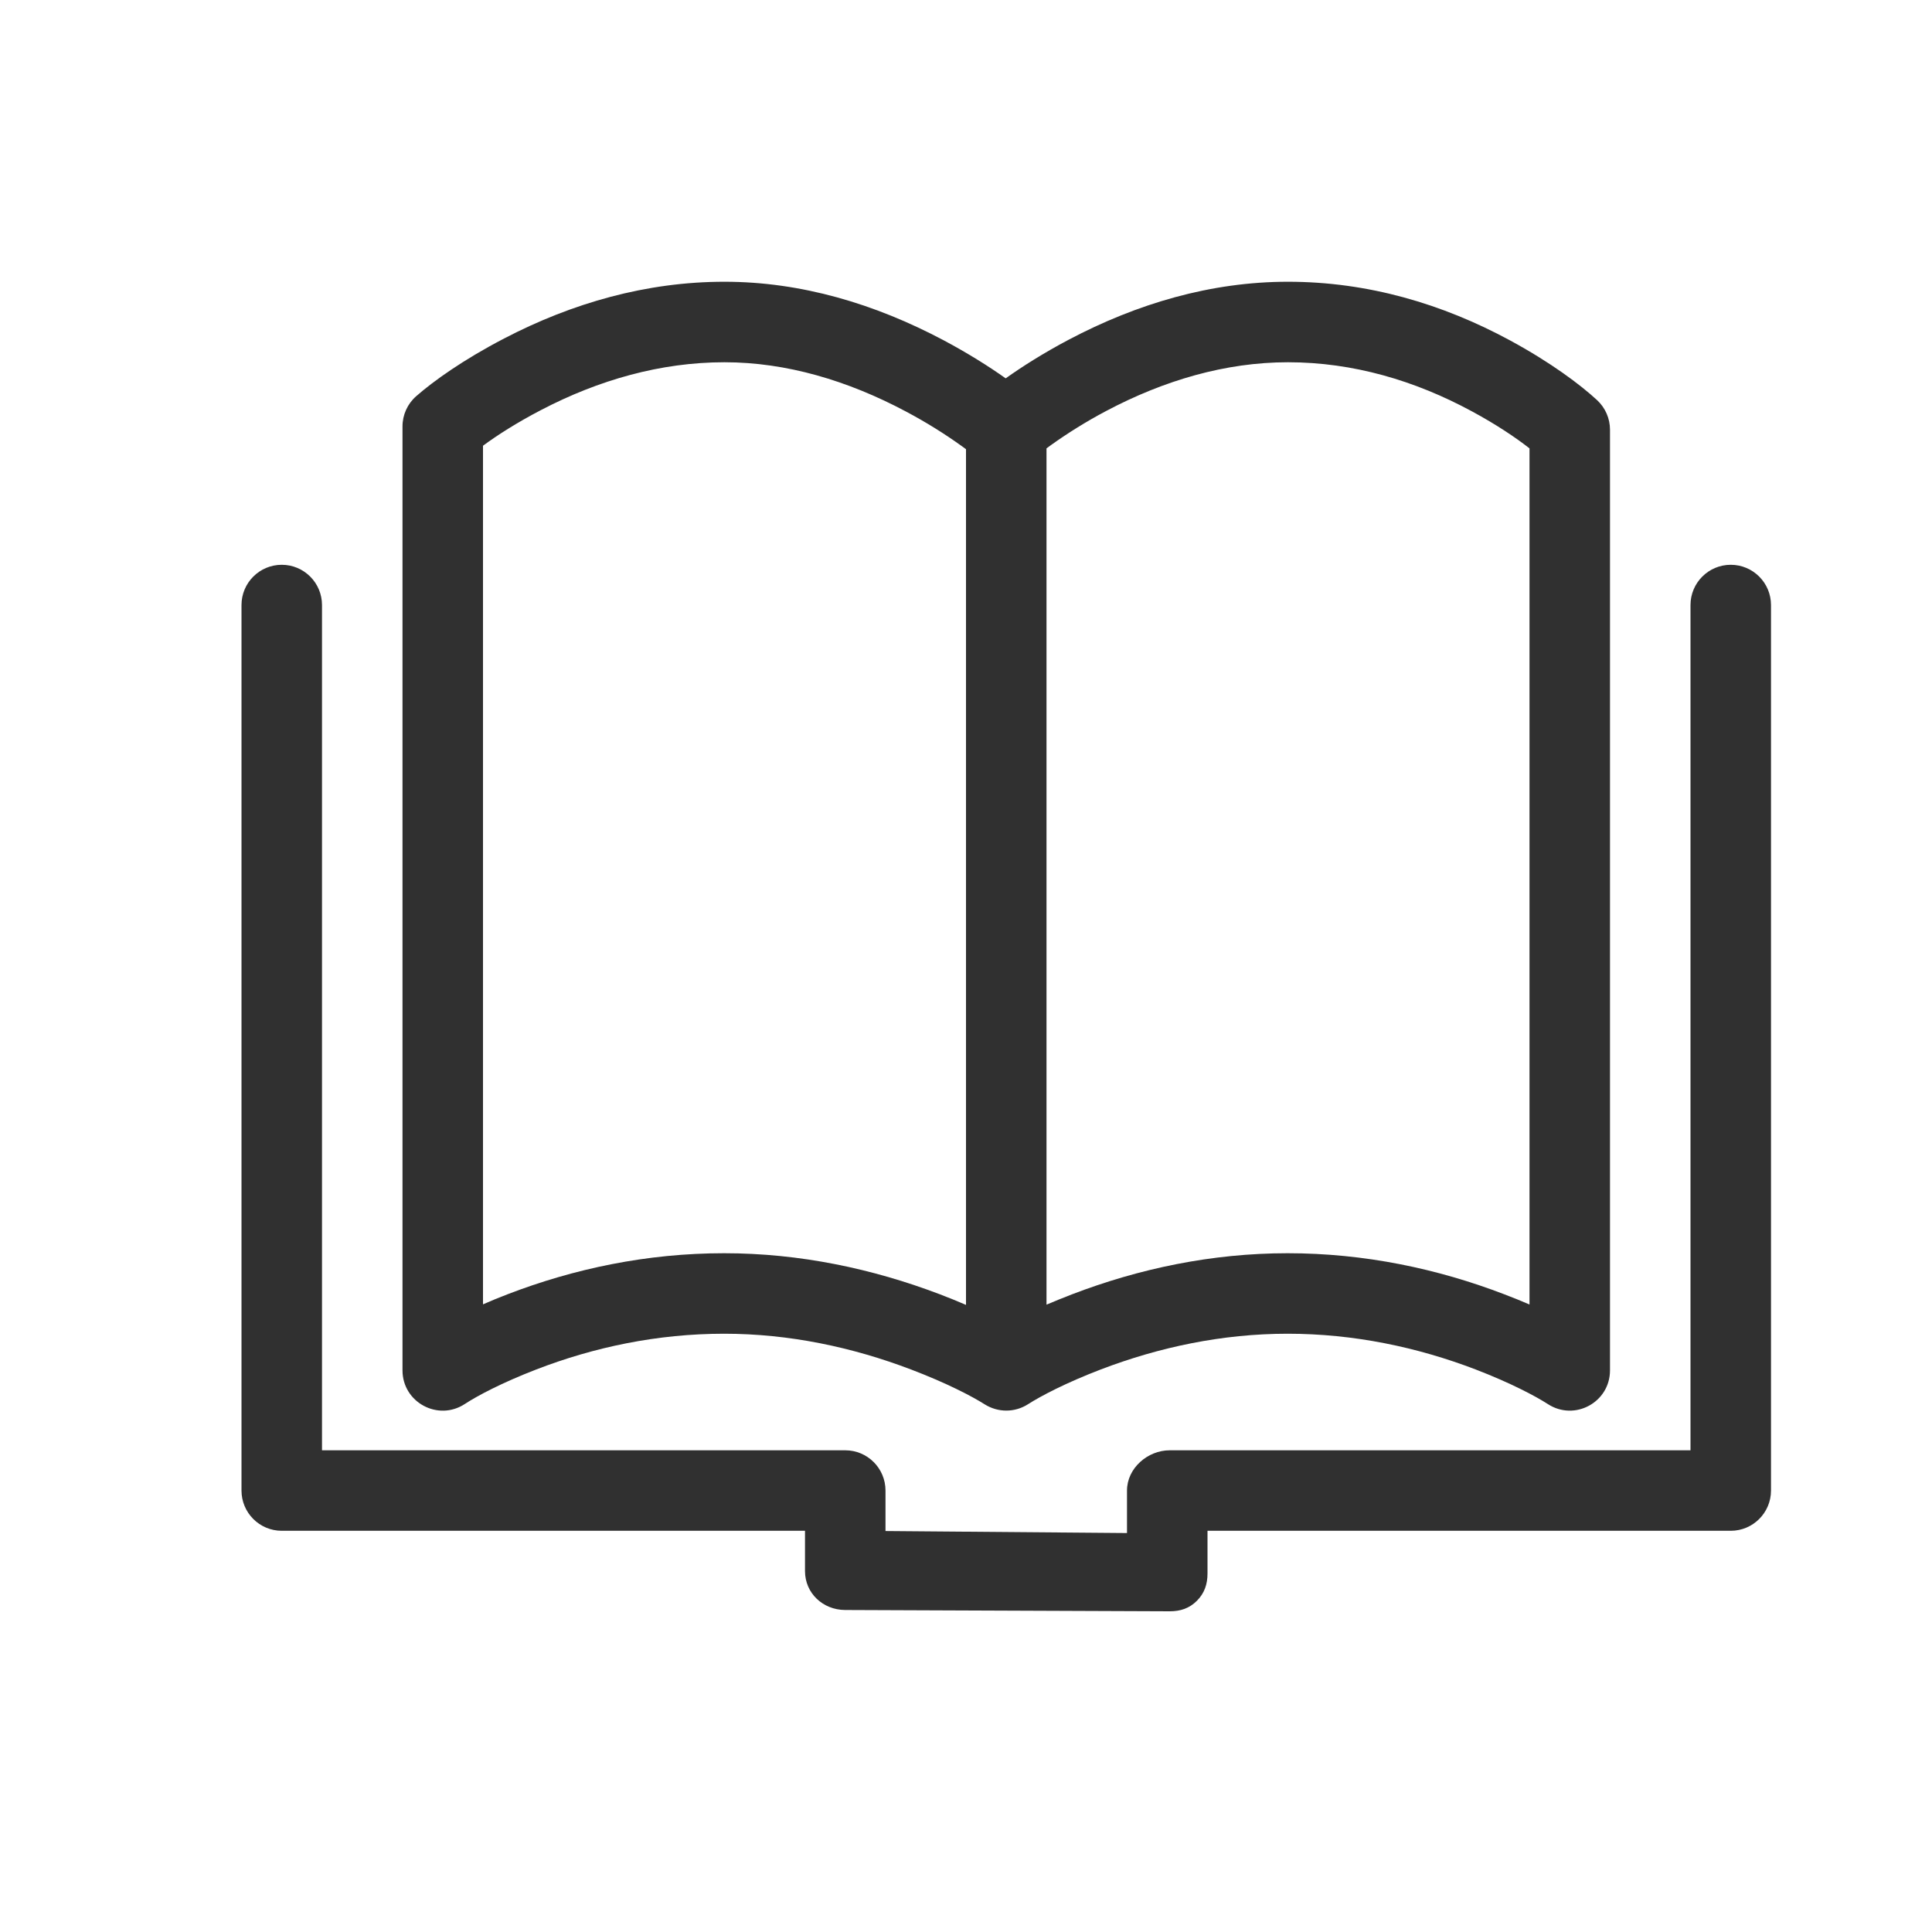
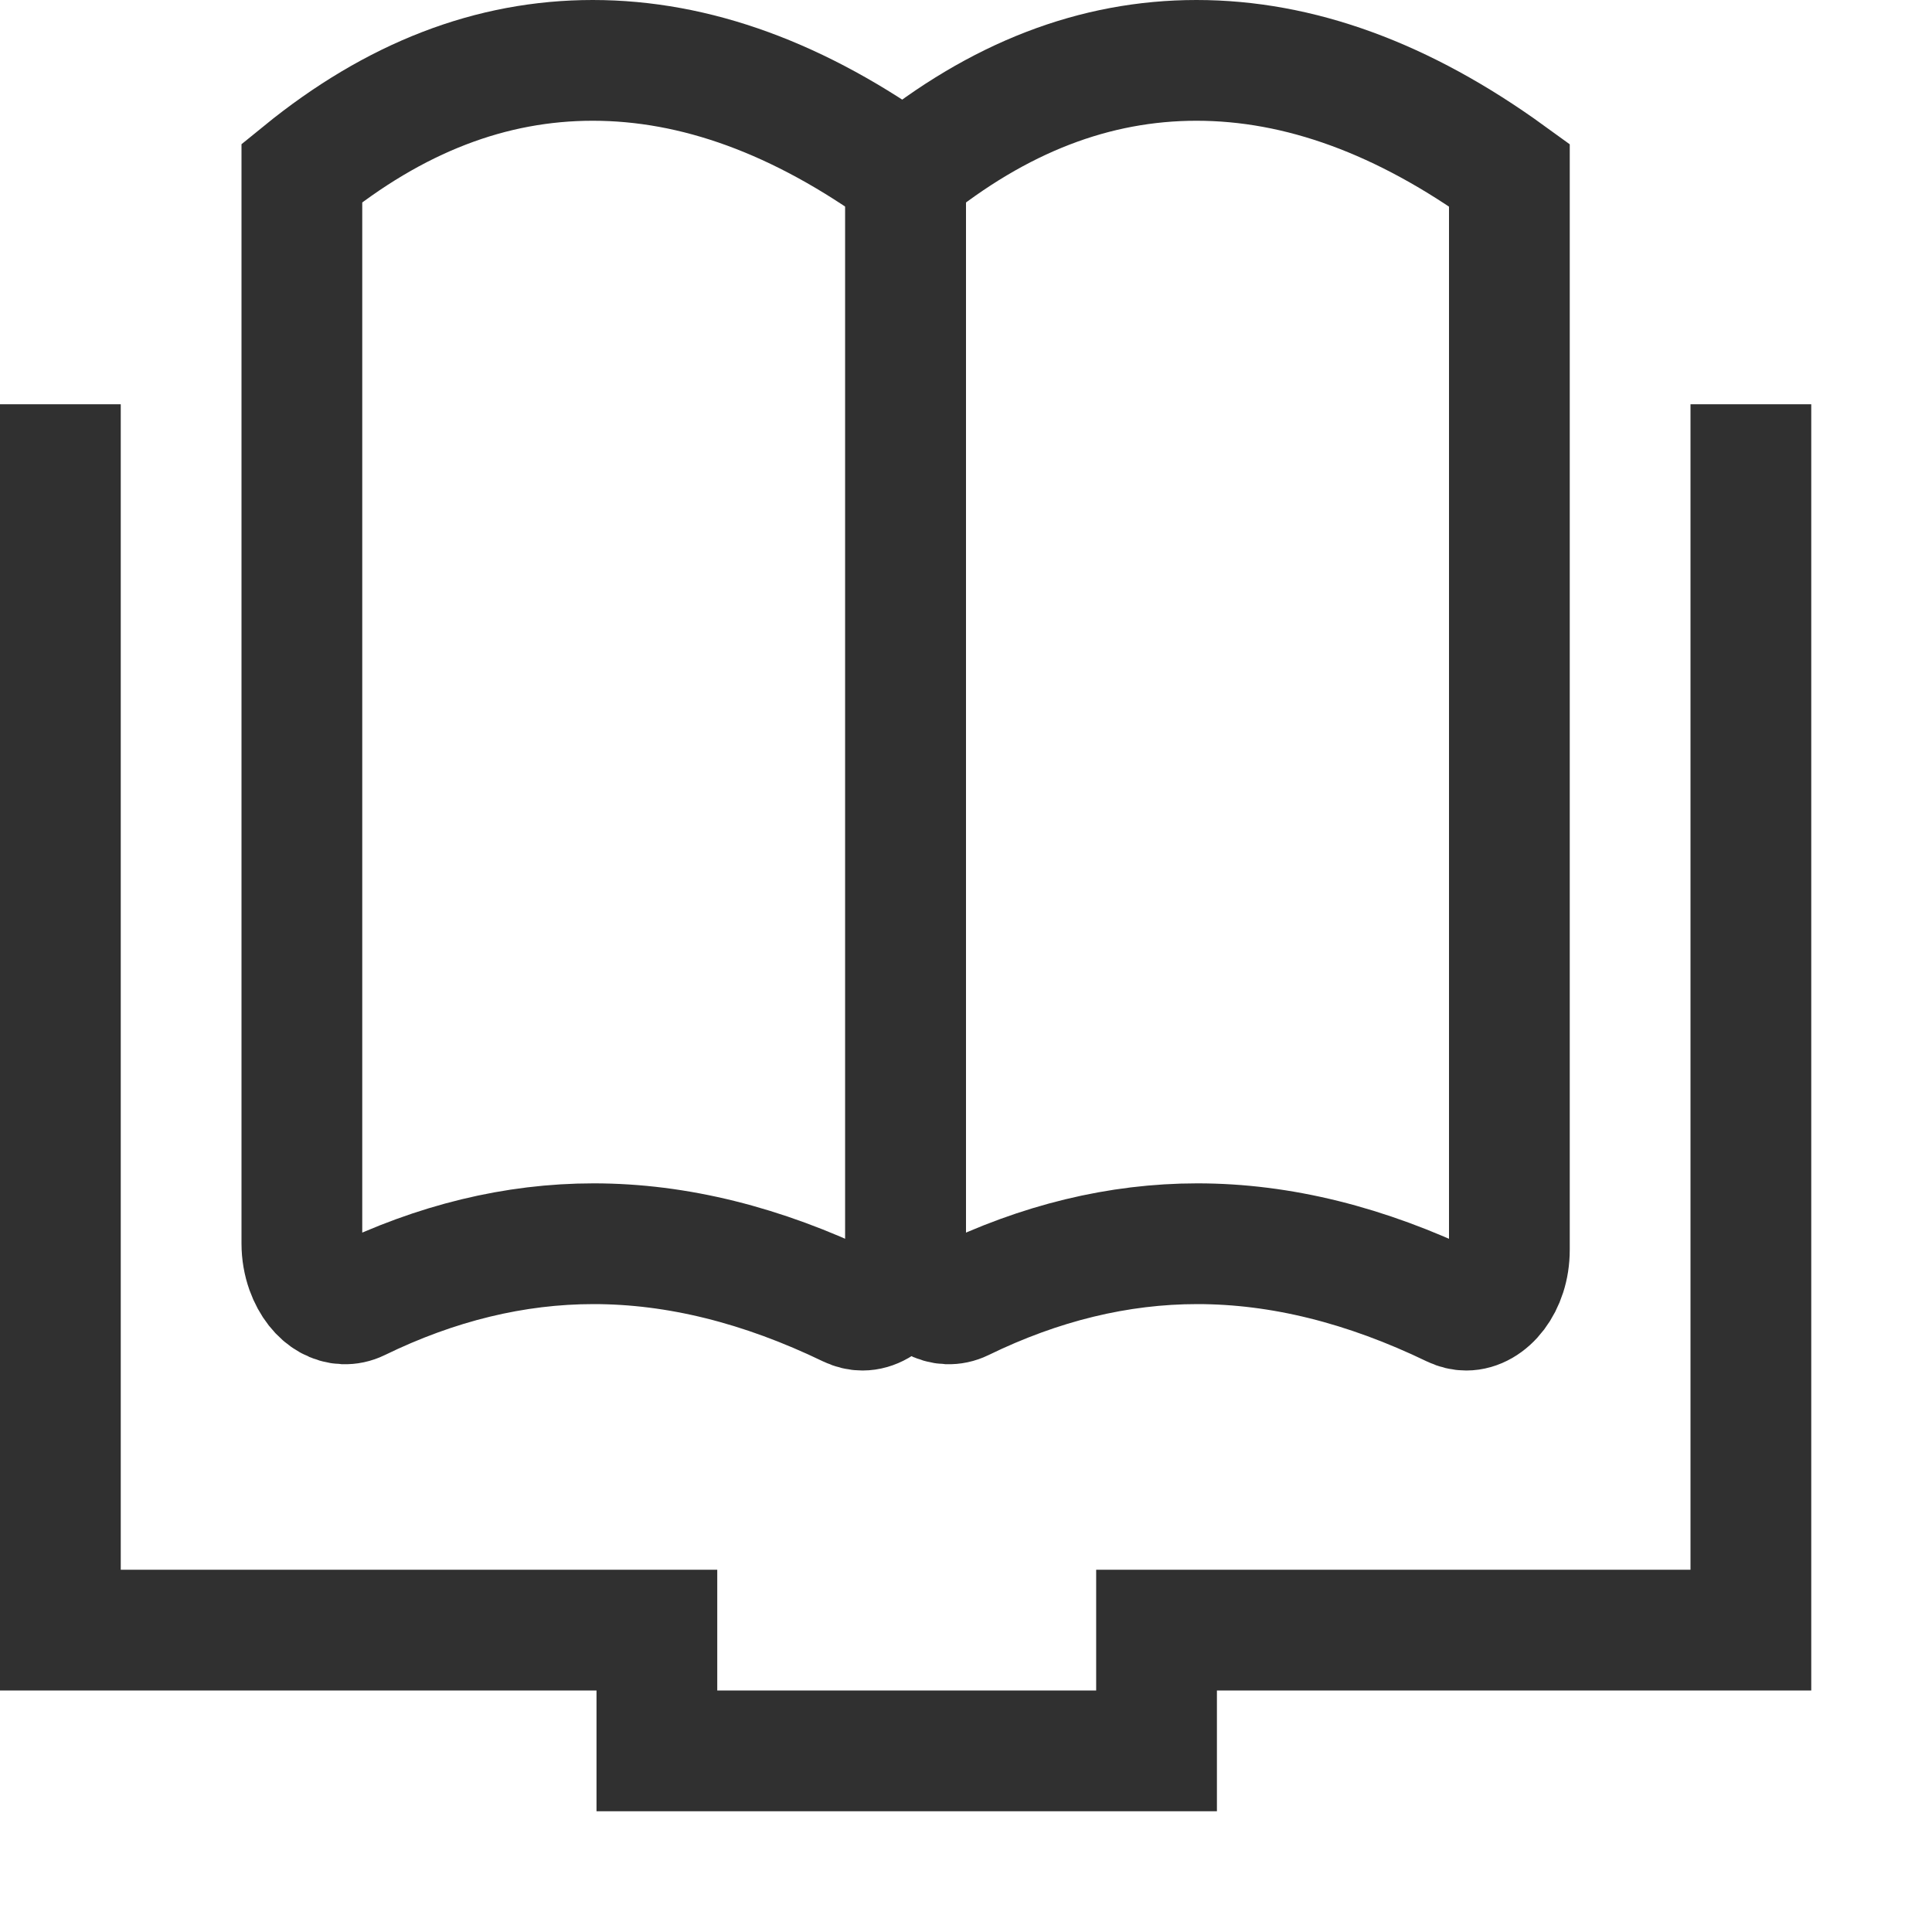
- <svg xmlns="http://www.w3.org/2000/svg" width="24px" height="24px" viewBox="0 0 24 24" version="1.1">
+ <svg xmlns="http://www.w3.org/2000/svg" width="16px" height="16px" viewBox="0 0 16 16" version="1.1">
  <defs />
  <g id="reading" stroke="none" stroke-width="1" fill="none" fill-rule="evenodd">
-     <path d="M13,16.207 C13.099,16.165 13.204,16.122 13.316,16.079 C14.148,15.76 15.051,15.568 15.995,15.568 C16.95,15.568 17.858,15.76 18.689,16.079 C18.799,16.121 18.903,16.163 19,16.205 L19,5.57 C18.832,5.438 18.589,5.274 18.283,5.109 C17.579,4.728 16.809,4.5 16,4.5 C15.223,4.5 14.457,4.726 13.74,5.106 C13.487,5.24 13.259,5.384 13.06,5.526 C13.039,5.542 13.019,5.556 13,5.57 L13,16.207 Z M12,16.21 L12,5.58 C11.981,5.566 11.96,5.551 11.938,5.535 C11.737,5.391 11.507,5.246 11.252,5.111 C10.532,4.728 9.769,4.5 9,4.5 C8.205,4.5 7.436,4.721 6.724,5.092 C6.418,5.251 6.172,5.41 6,5.537 L6,16.203 C6.094,16.162 6.195,16.12 6.302,16.079 C7.13,15.76 8.036,15.568 8.995,15.568 C9.936,15.568 10.839,15.76 11.675,16.078 C11.79,16.122 11.899,16.166 12,16.21 Z M13.272,4.222 C14.123,3.772 15.042,3.5 16,3.5 C16.991,3.5 17.919,3.774 18.759,4.229 C19.263,4.502 19.631,4.778 19.84,4.971 C19.942,5.066 20,5.199 20,5.338 L20,17.023 C20,17.42 19.561,17.658 19.228,17.442 C19.071,17.341 18.762,17.178 18.331,17.012 C17.607,16.735 16.818,16.568 15.995,16.568 C15.183,16.568 14.399,16.735 13.674,17.012 C13.241,17.178 12.929,17.342 12.77,17.444 C12.606,17.549 12.397,17.549 12.232,17.445 C12.071,17.343 11.755,17.179 11.319,17.013 C10.589,16.735 9.804,16.568 8.995,16.568 C8.168,16.568 7.381,16.734 6.662,17.012 C6.234,17.177 5.928,17.34 5.774,17.441 C5.442,17.659 5,17.421 5,17.023 L5,5.297 C5,5.153 5.062,5.016 5.171,4.921 C5.384,4.734 5.756,4.468 6.262,4.205 C7.107,3.765 8.029,3.5 9,3.5 C9.951,3.5 10.868,3.774 11.722,4.227 C12.028,4.39 12.287,4.554 12.493,4.7 C12.699,4.553 12.961,4.387 13.272,4.222 Z M21.5,7.016 C21.776,7.016 22,7.24 22,7.516 L22,18.516 C22,18.792 21.776,19.016 21.5,19.016 L15,19.016 L15,19.547 C15,19.68 14.962,19.792 14.868,19.886 C14.774,19.98 14.663,20.016 14.531,20.016 L14.528,20.016 L10.497,20 C10.222,19.998 10,19.791 10,19.516 L10,19.016 L3.5,19.016 C3.224,19.016 3,18.792 3,18.516 L3,7.516 C3,7.24 3.224,7.016 3.5,7.016 C3.776,7.016 4,7.24 4,7.516 L4,18.016 L10.5,18.016 C10.776,18.016 11,18.24 11,18.516 L11,19.019 L14,19.044 L14,18.516 C14,18.24 14.255,18.016 14.531,18.016 L21,18.016 L21,7.516 C21,7.24 21.224,7.016 21.5,7.016 Z" id="Combined-Shape" fill="#303030" fill-rule="nonzero" />
+     <path d="M2.5,1.432 L2.5,10.299 C2.5,10.374 2.513,10.448 2.537,10.516 C2.624,10.757 2.813,10.848 2.969,10.772 C3.611,10.459 4.262,10.3 4.916,10.3 C5.606,10.3 6.312,10.476 7.033,10.824 C7.069,10.841 7.106,10.85 7.143,10.85 C7.322,10.85 7.5,10.642 7.5,10.35 L7.5,1.45 C6.62,0.812 5.758,0.5 4.909,0.5 C4.068,0.5 3.269,0.806 2.5,1.432 Z" id="Rectangle" stroke="#303030" fill-rule="nonzero" />
+     <path d="M7.5,1.432 L7.5,10.299 C7.5,10.374 7.513,10.448 7.537,10.516 C7.624,10.757 7.813,10.848 7.969,10.772 C8.611,10.459 9.262,10.3 9.916,10.3 C10.606,10.3 11.312,10.476 12.033,10.824 C12.069,10.841 12.106,10.85 12.143,10.85 C12.322,10.85 12.5,10.642 12.5,10.35 L12.5,1.45 C11.62,0.812 10.758,0.5 9.909,0.5 C9.068,0.5 8.269,0.806 7.5,1.432 Z" id="Rectangle" stroke="#303030" fill-rule="nonzero" />
+     <polyline id="Path-5" stroke="#303030" points="0.5 3.348 0.5 13.5 5.44 13.5 5.44 14.5 9.578 14.5 9.578 13.5 14.5 13.5 14.5 3.348" />
  </g>
</svg>
